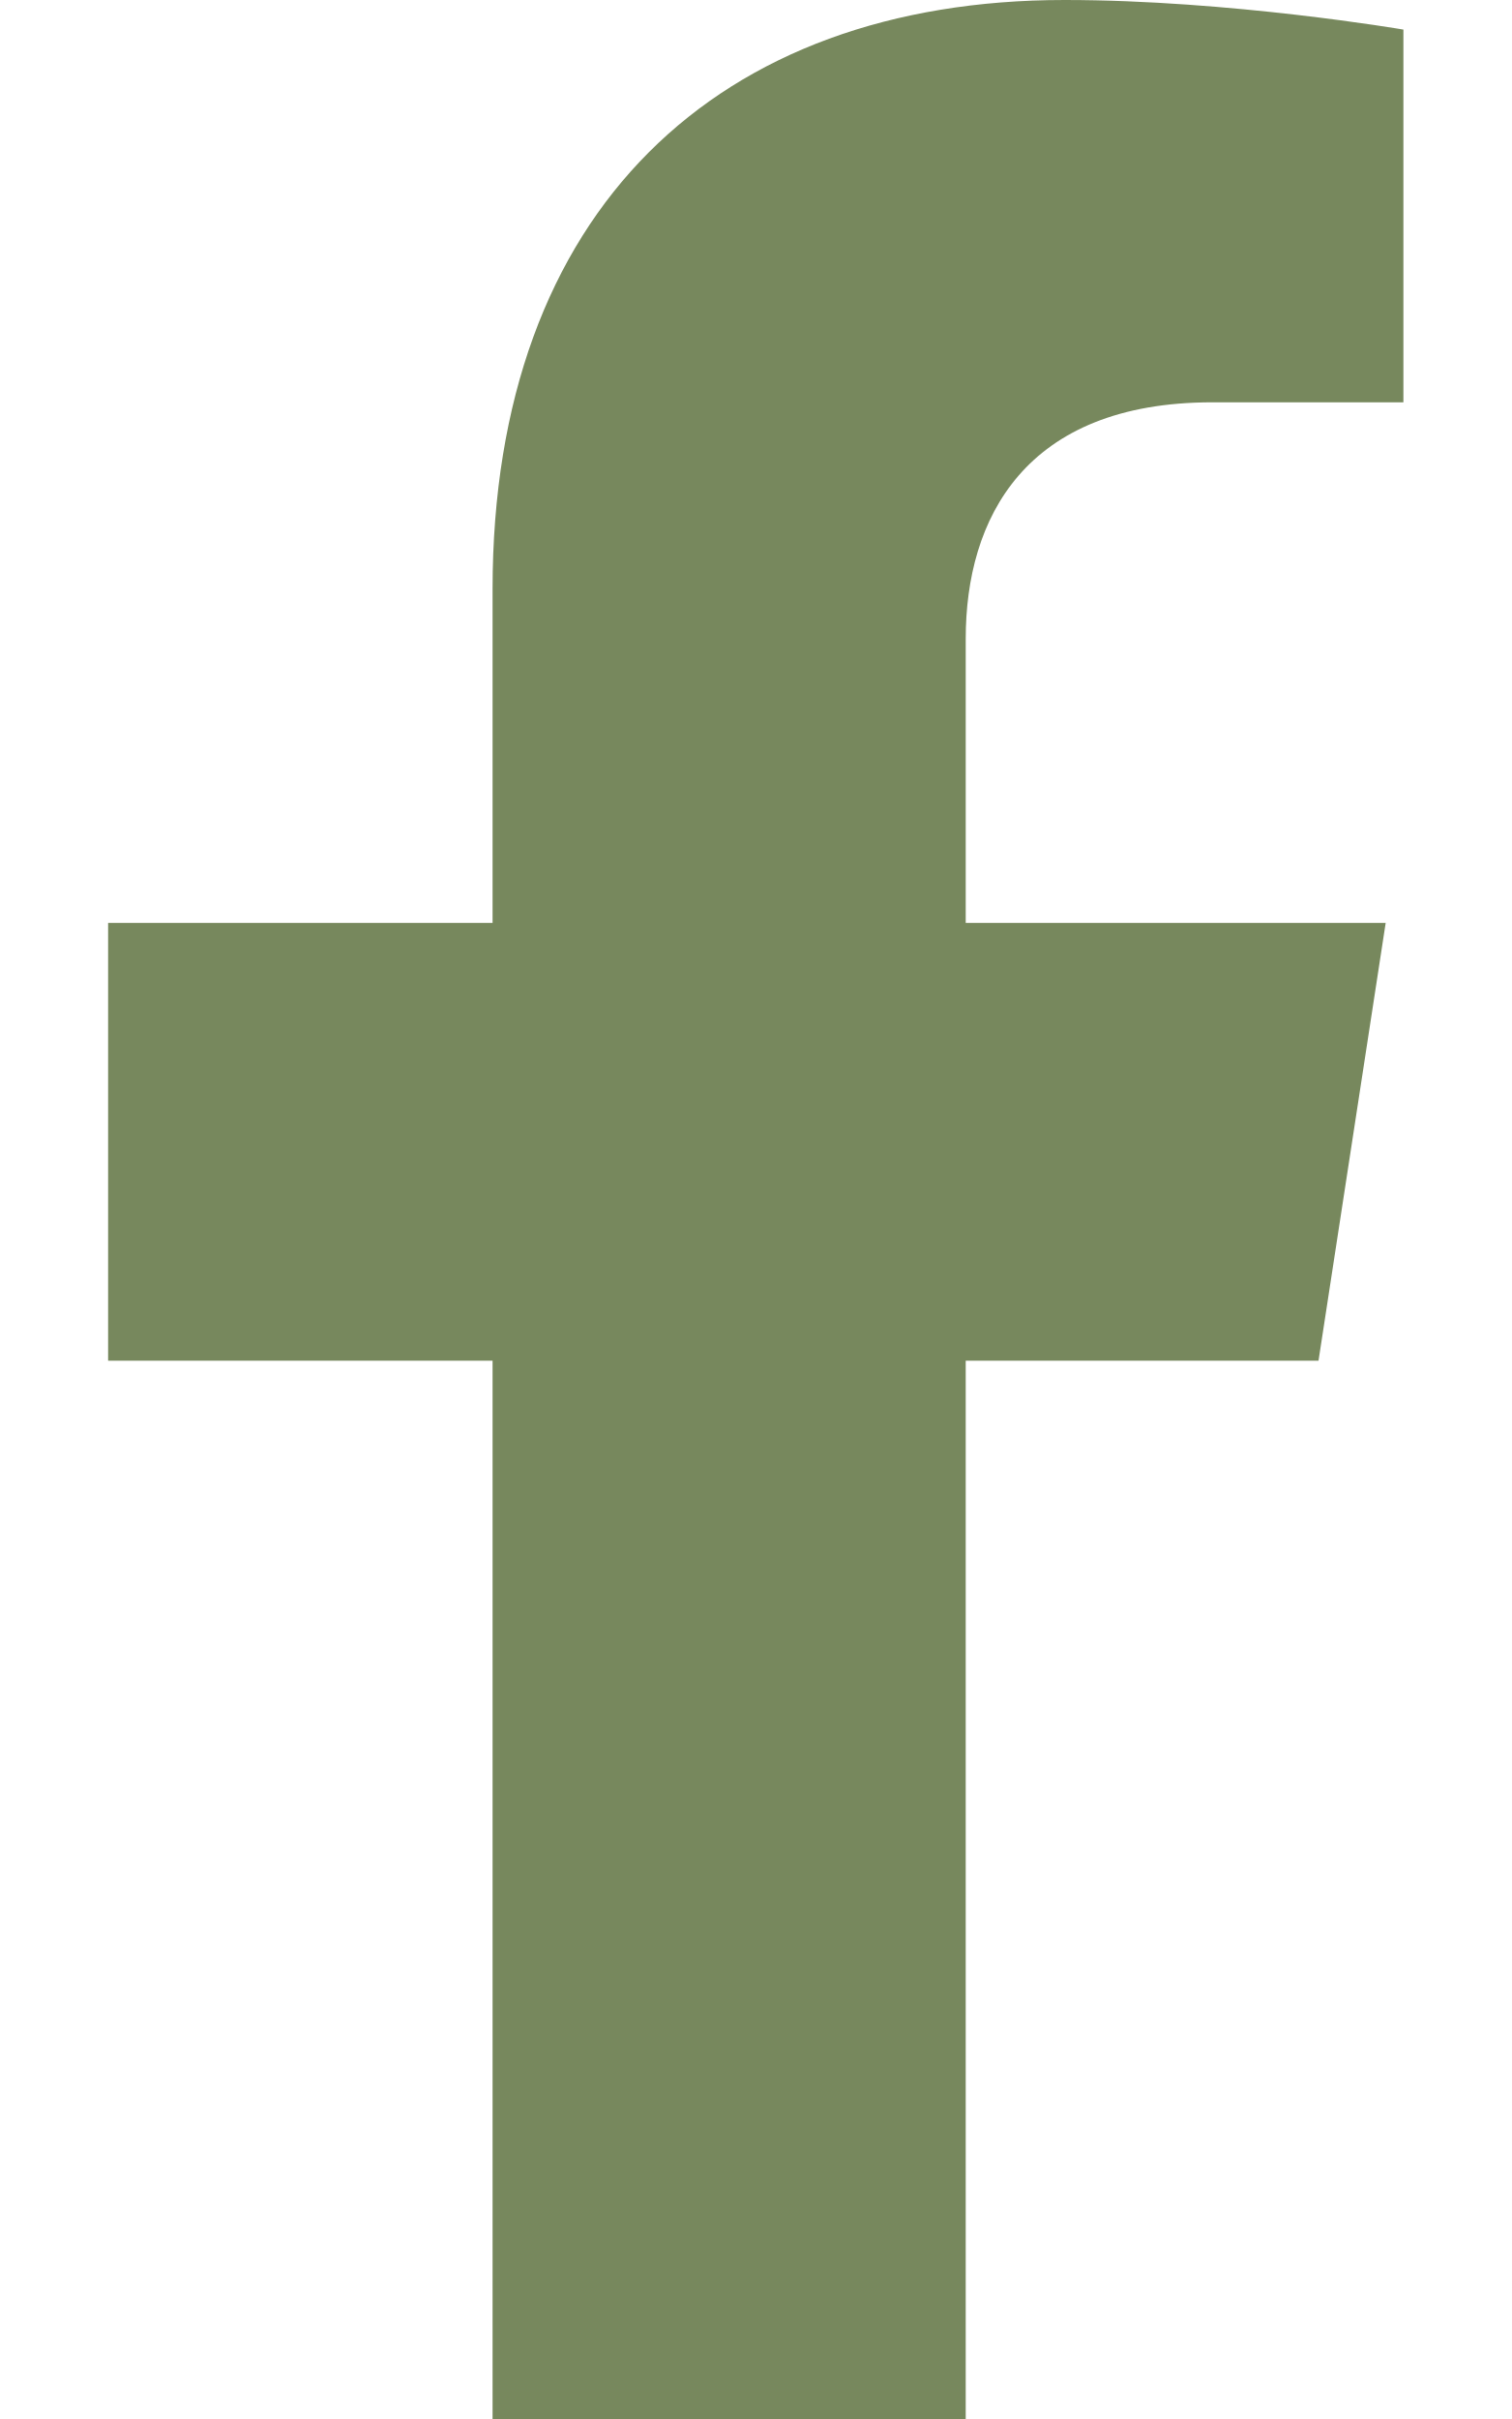
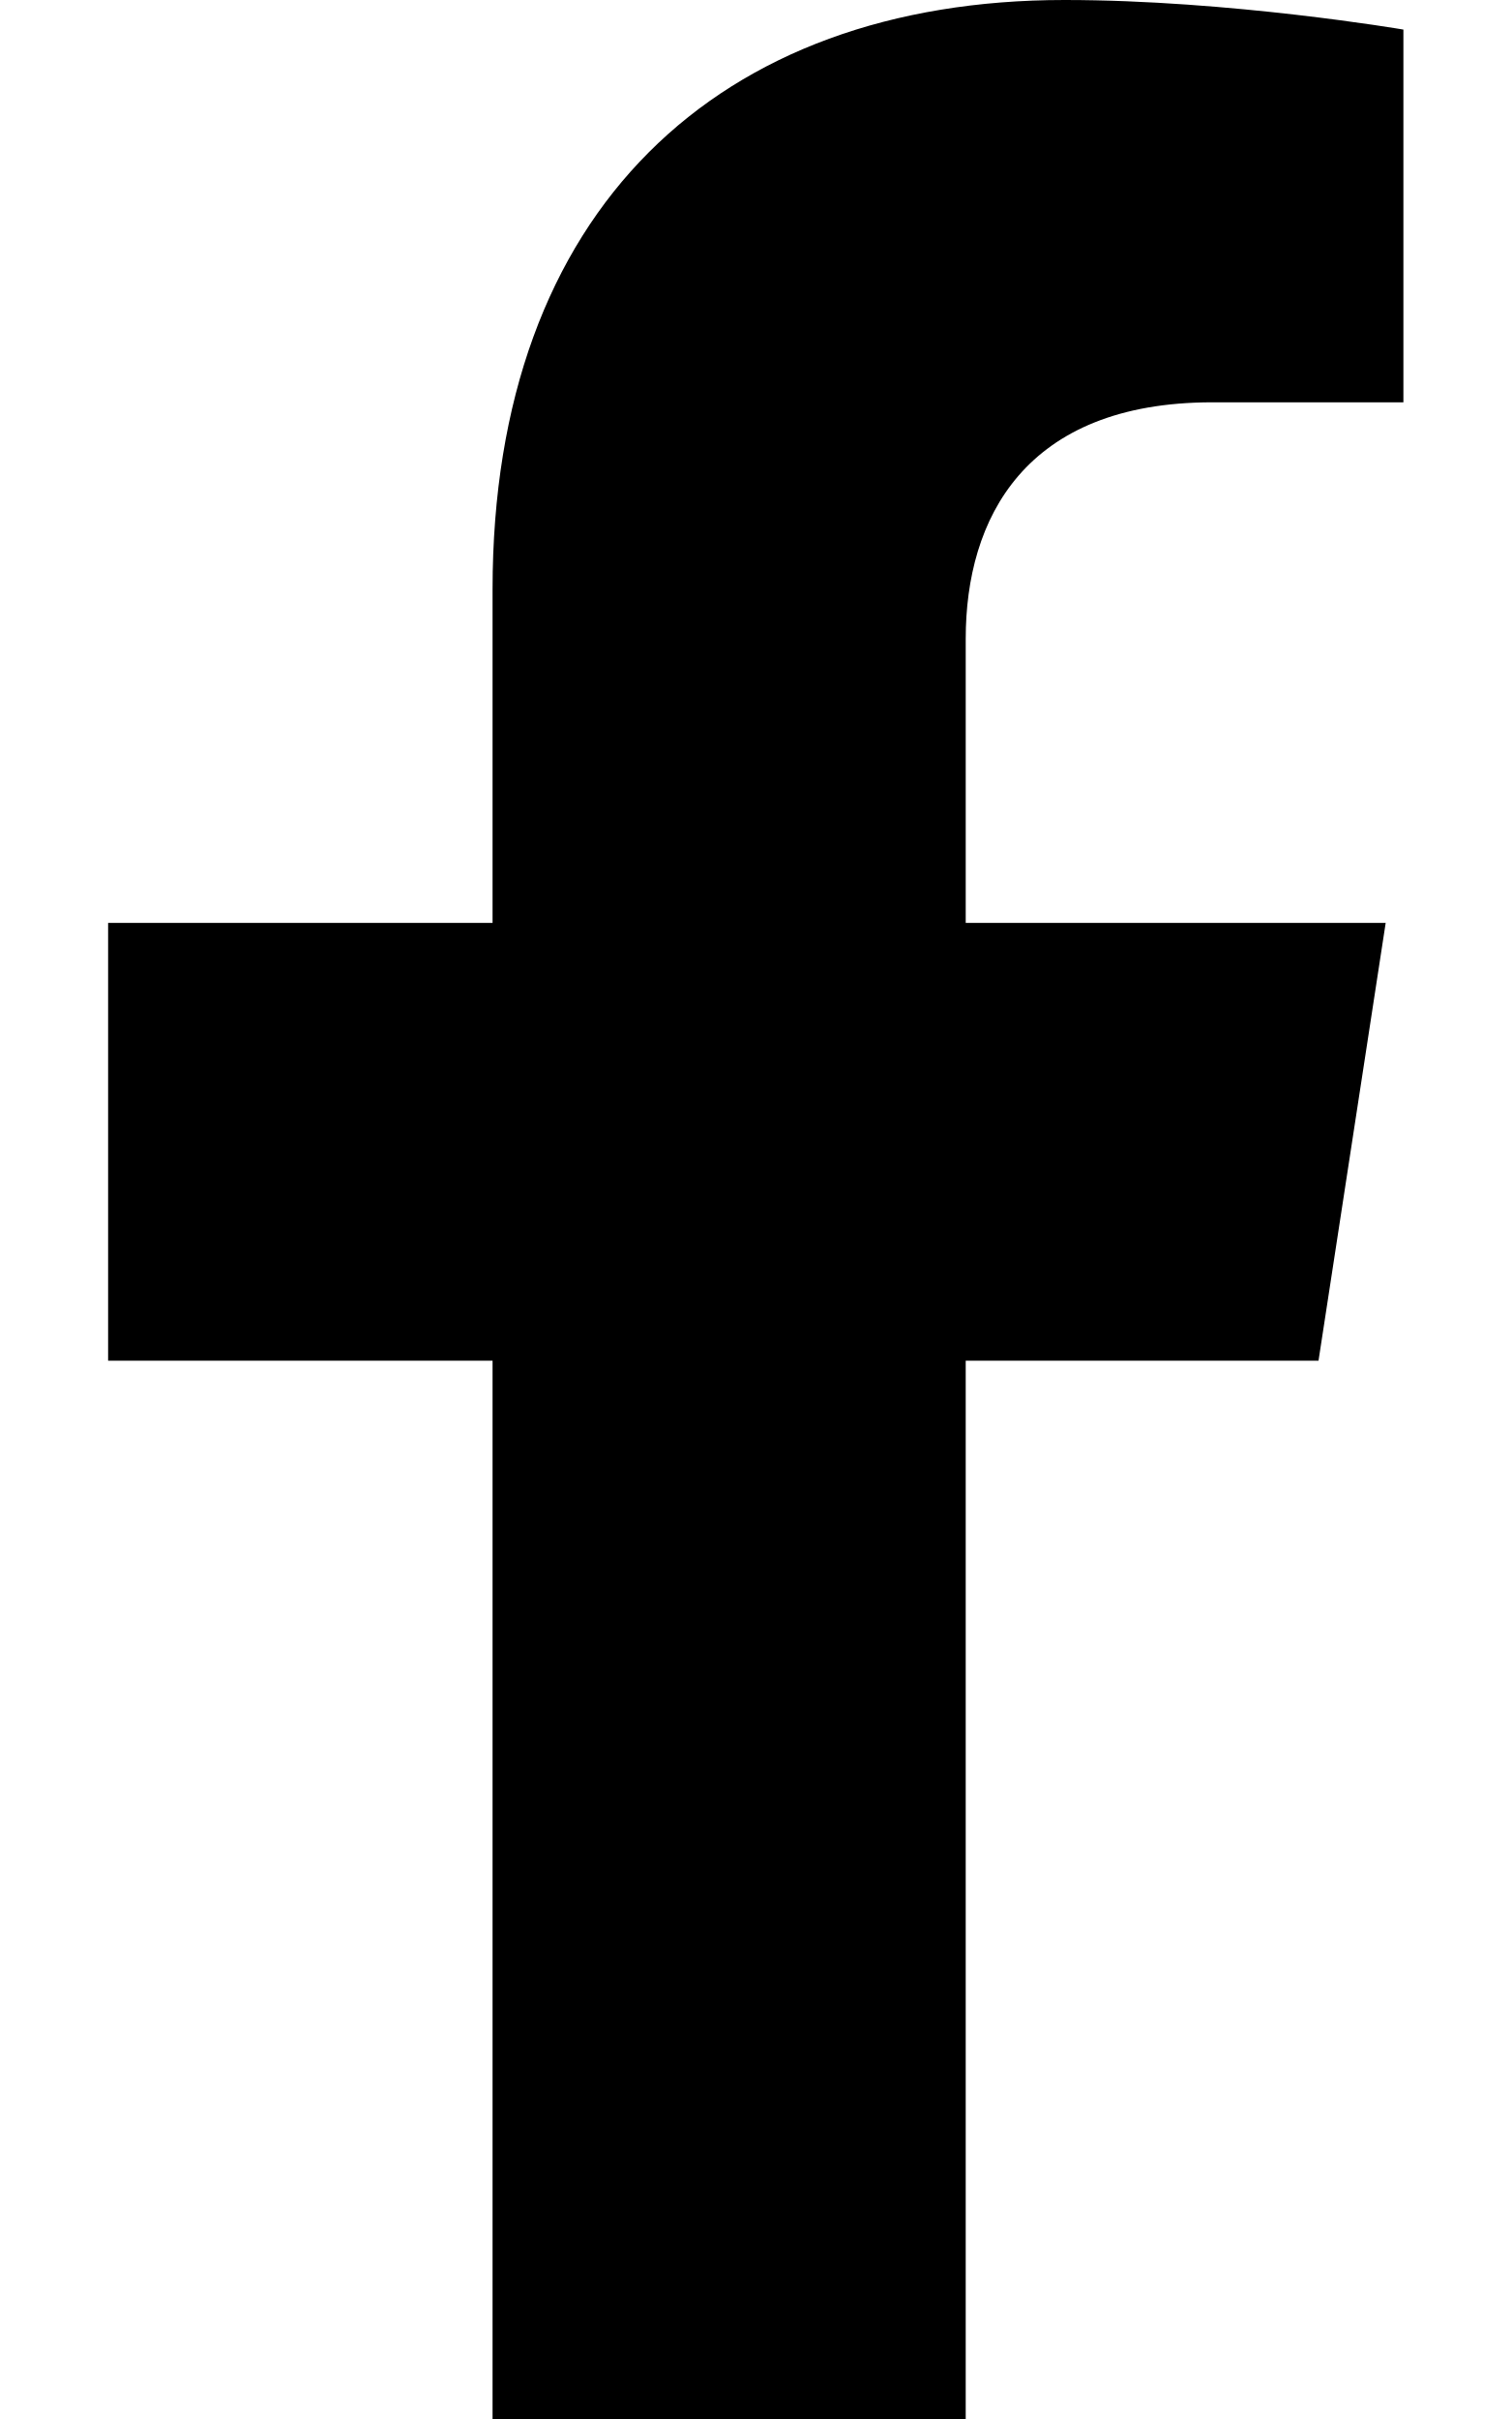
<svg xmlns="http://www.w3.org/2000/svg" aria-hidden="true" focusable="false" data-prefix="fab" data-icon="facebook-f" class="svg-inline--fa fa-facebook-f fa-w-10" role="img" viewBox="0 0 320 512">
-   <path fill="#77885d" d="M279.14 288l14.22-92.66h-88.91v-60.13c0-25.35 12.42-50.06 52.24-50.06h40.42V6.26S260.43 0 225.36 0c-73.22 0-121.08 44.38-121.08 124.72v70.62H22.89V288h81.39v224h100.17V288z" />
+   <path fill="#000" d="M279.14 288l14.22-92.66h-88.91v-60.13c0-25.35 12.42-50.06 52.24-50.06h40.42V6.26S260.43 0 225.36 0c-73.22 0-121.08 44.38-121.08 124.72v70.62H22.89V288h81.39v224h100.17V288z" />
</svg>
